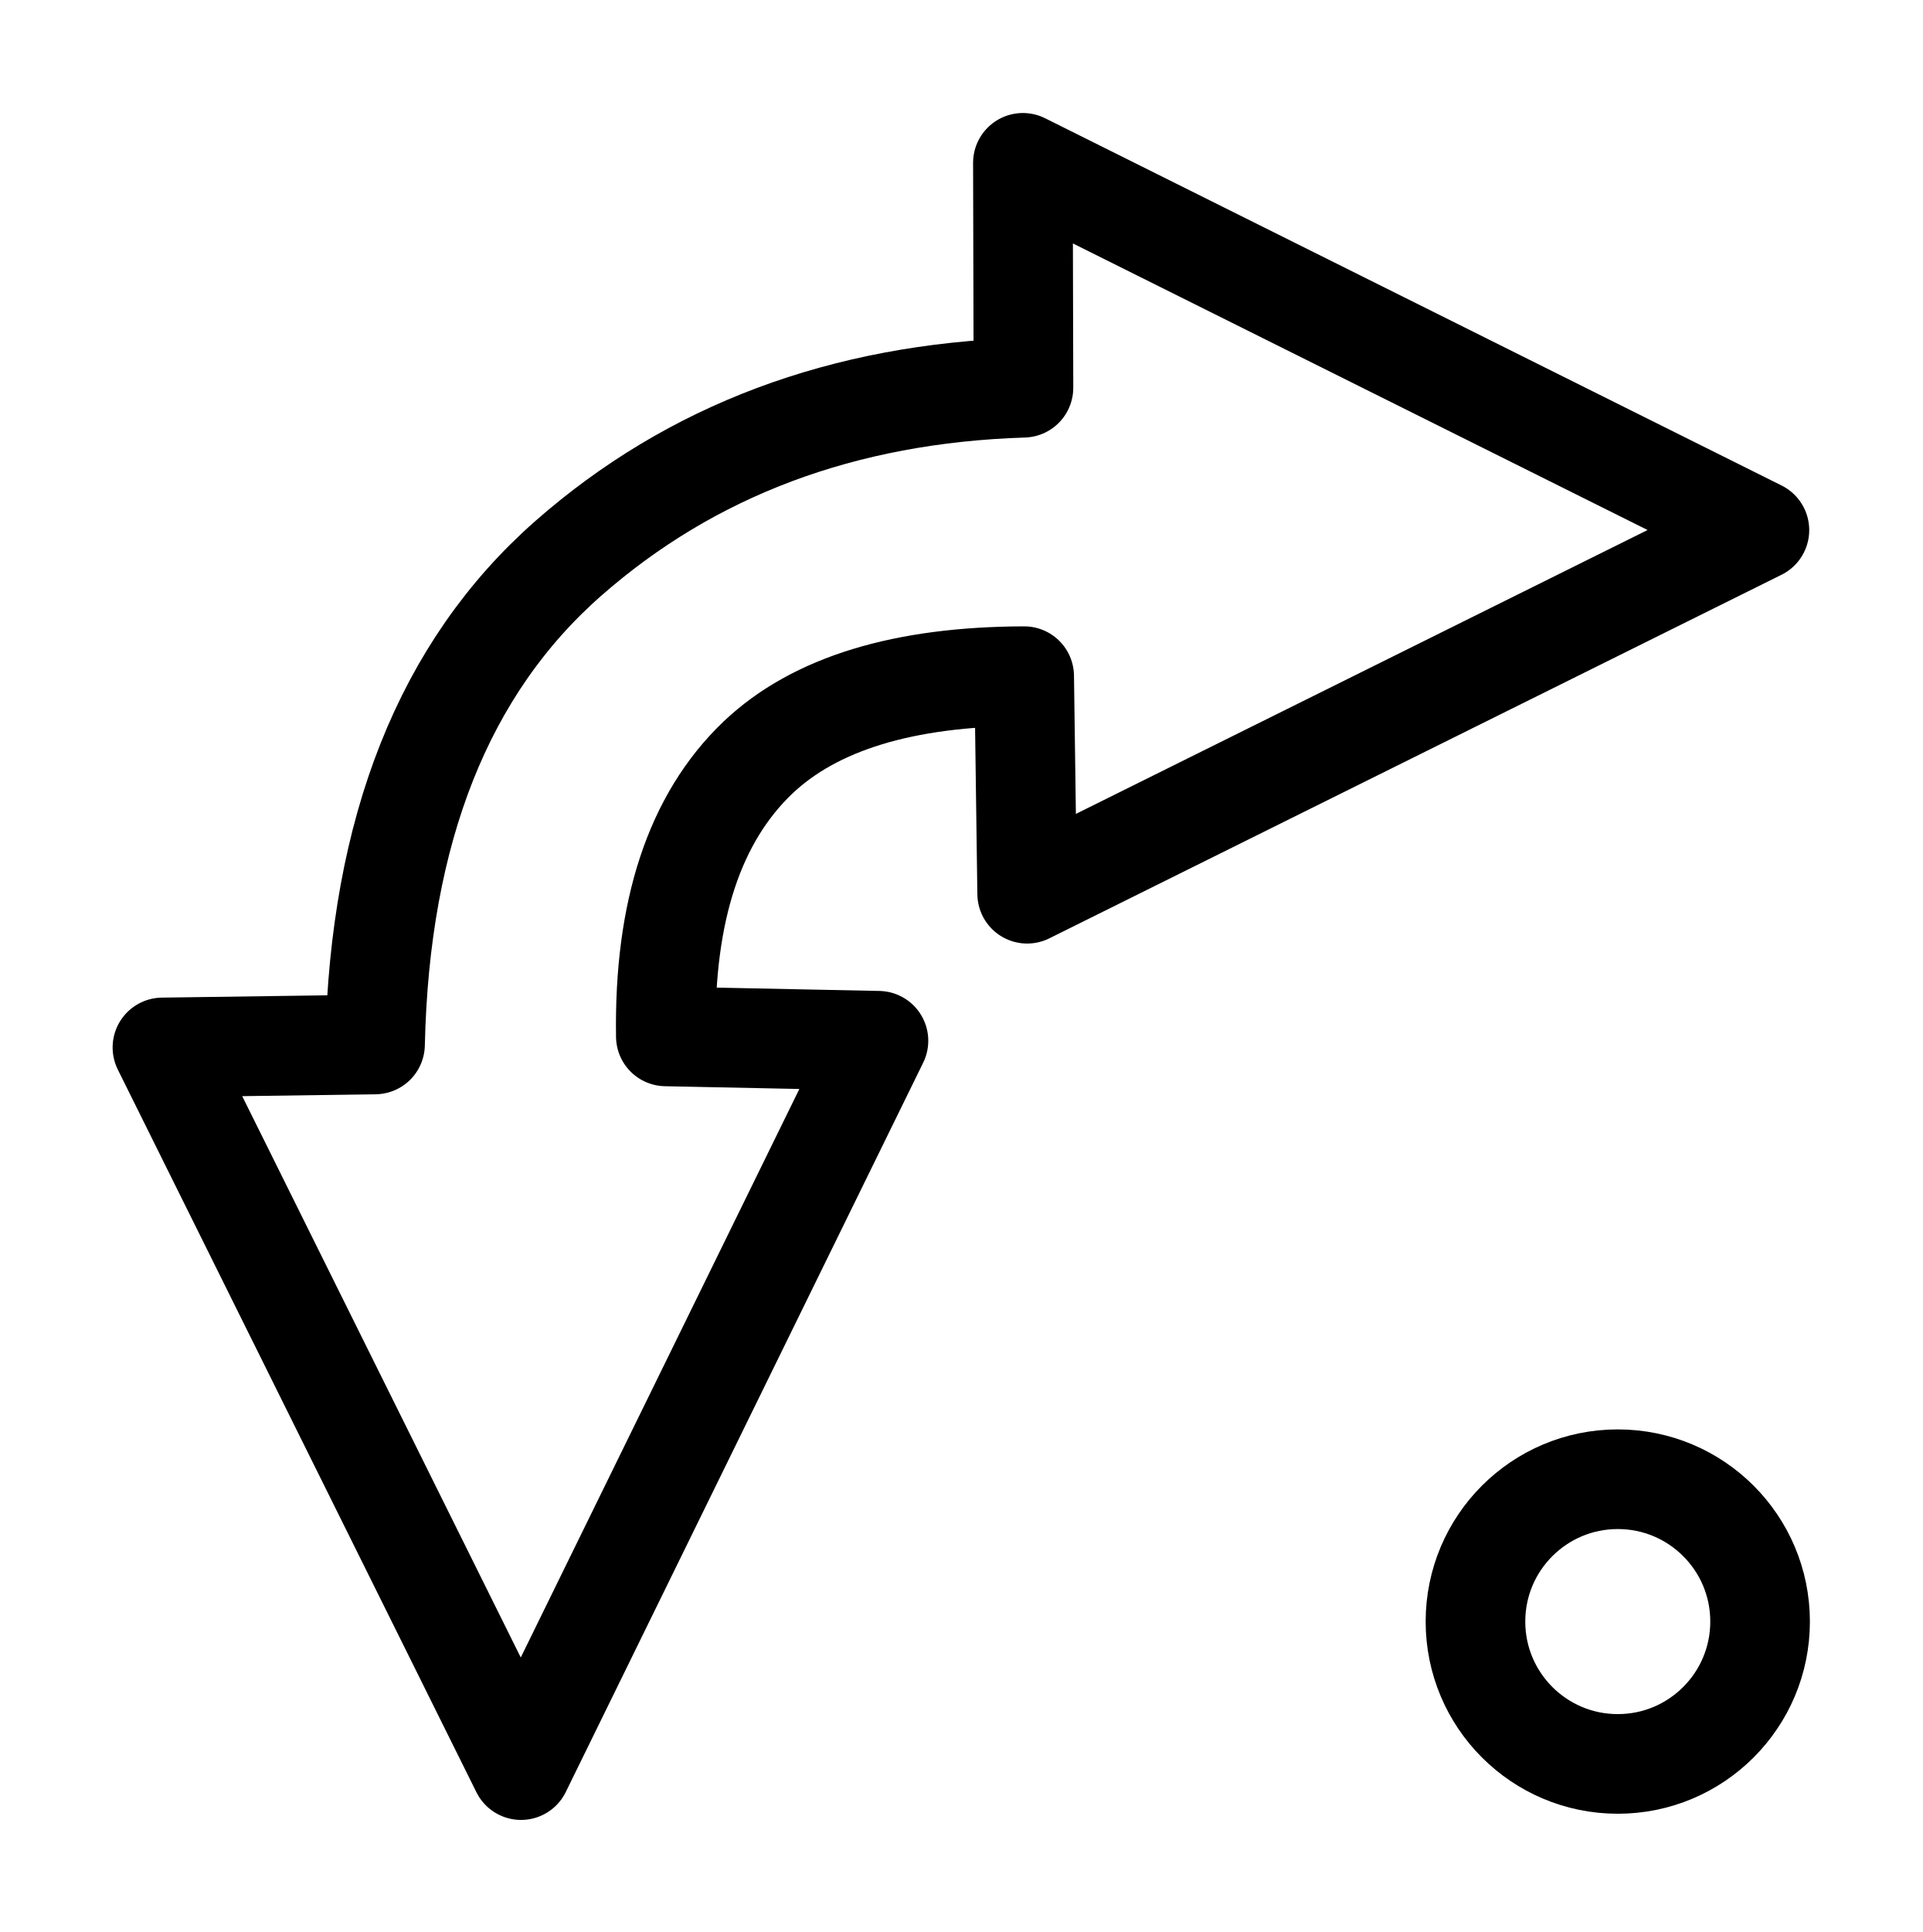
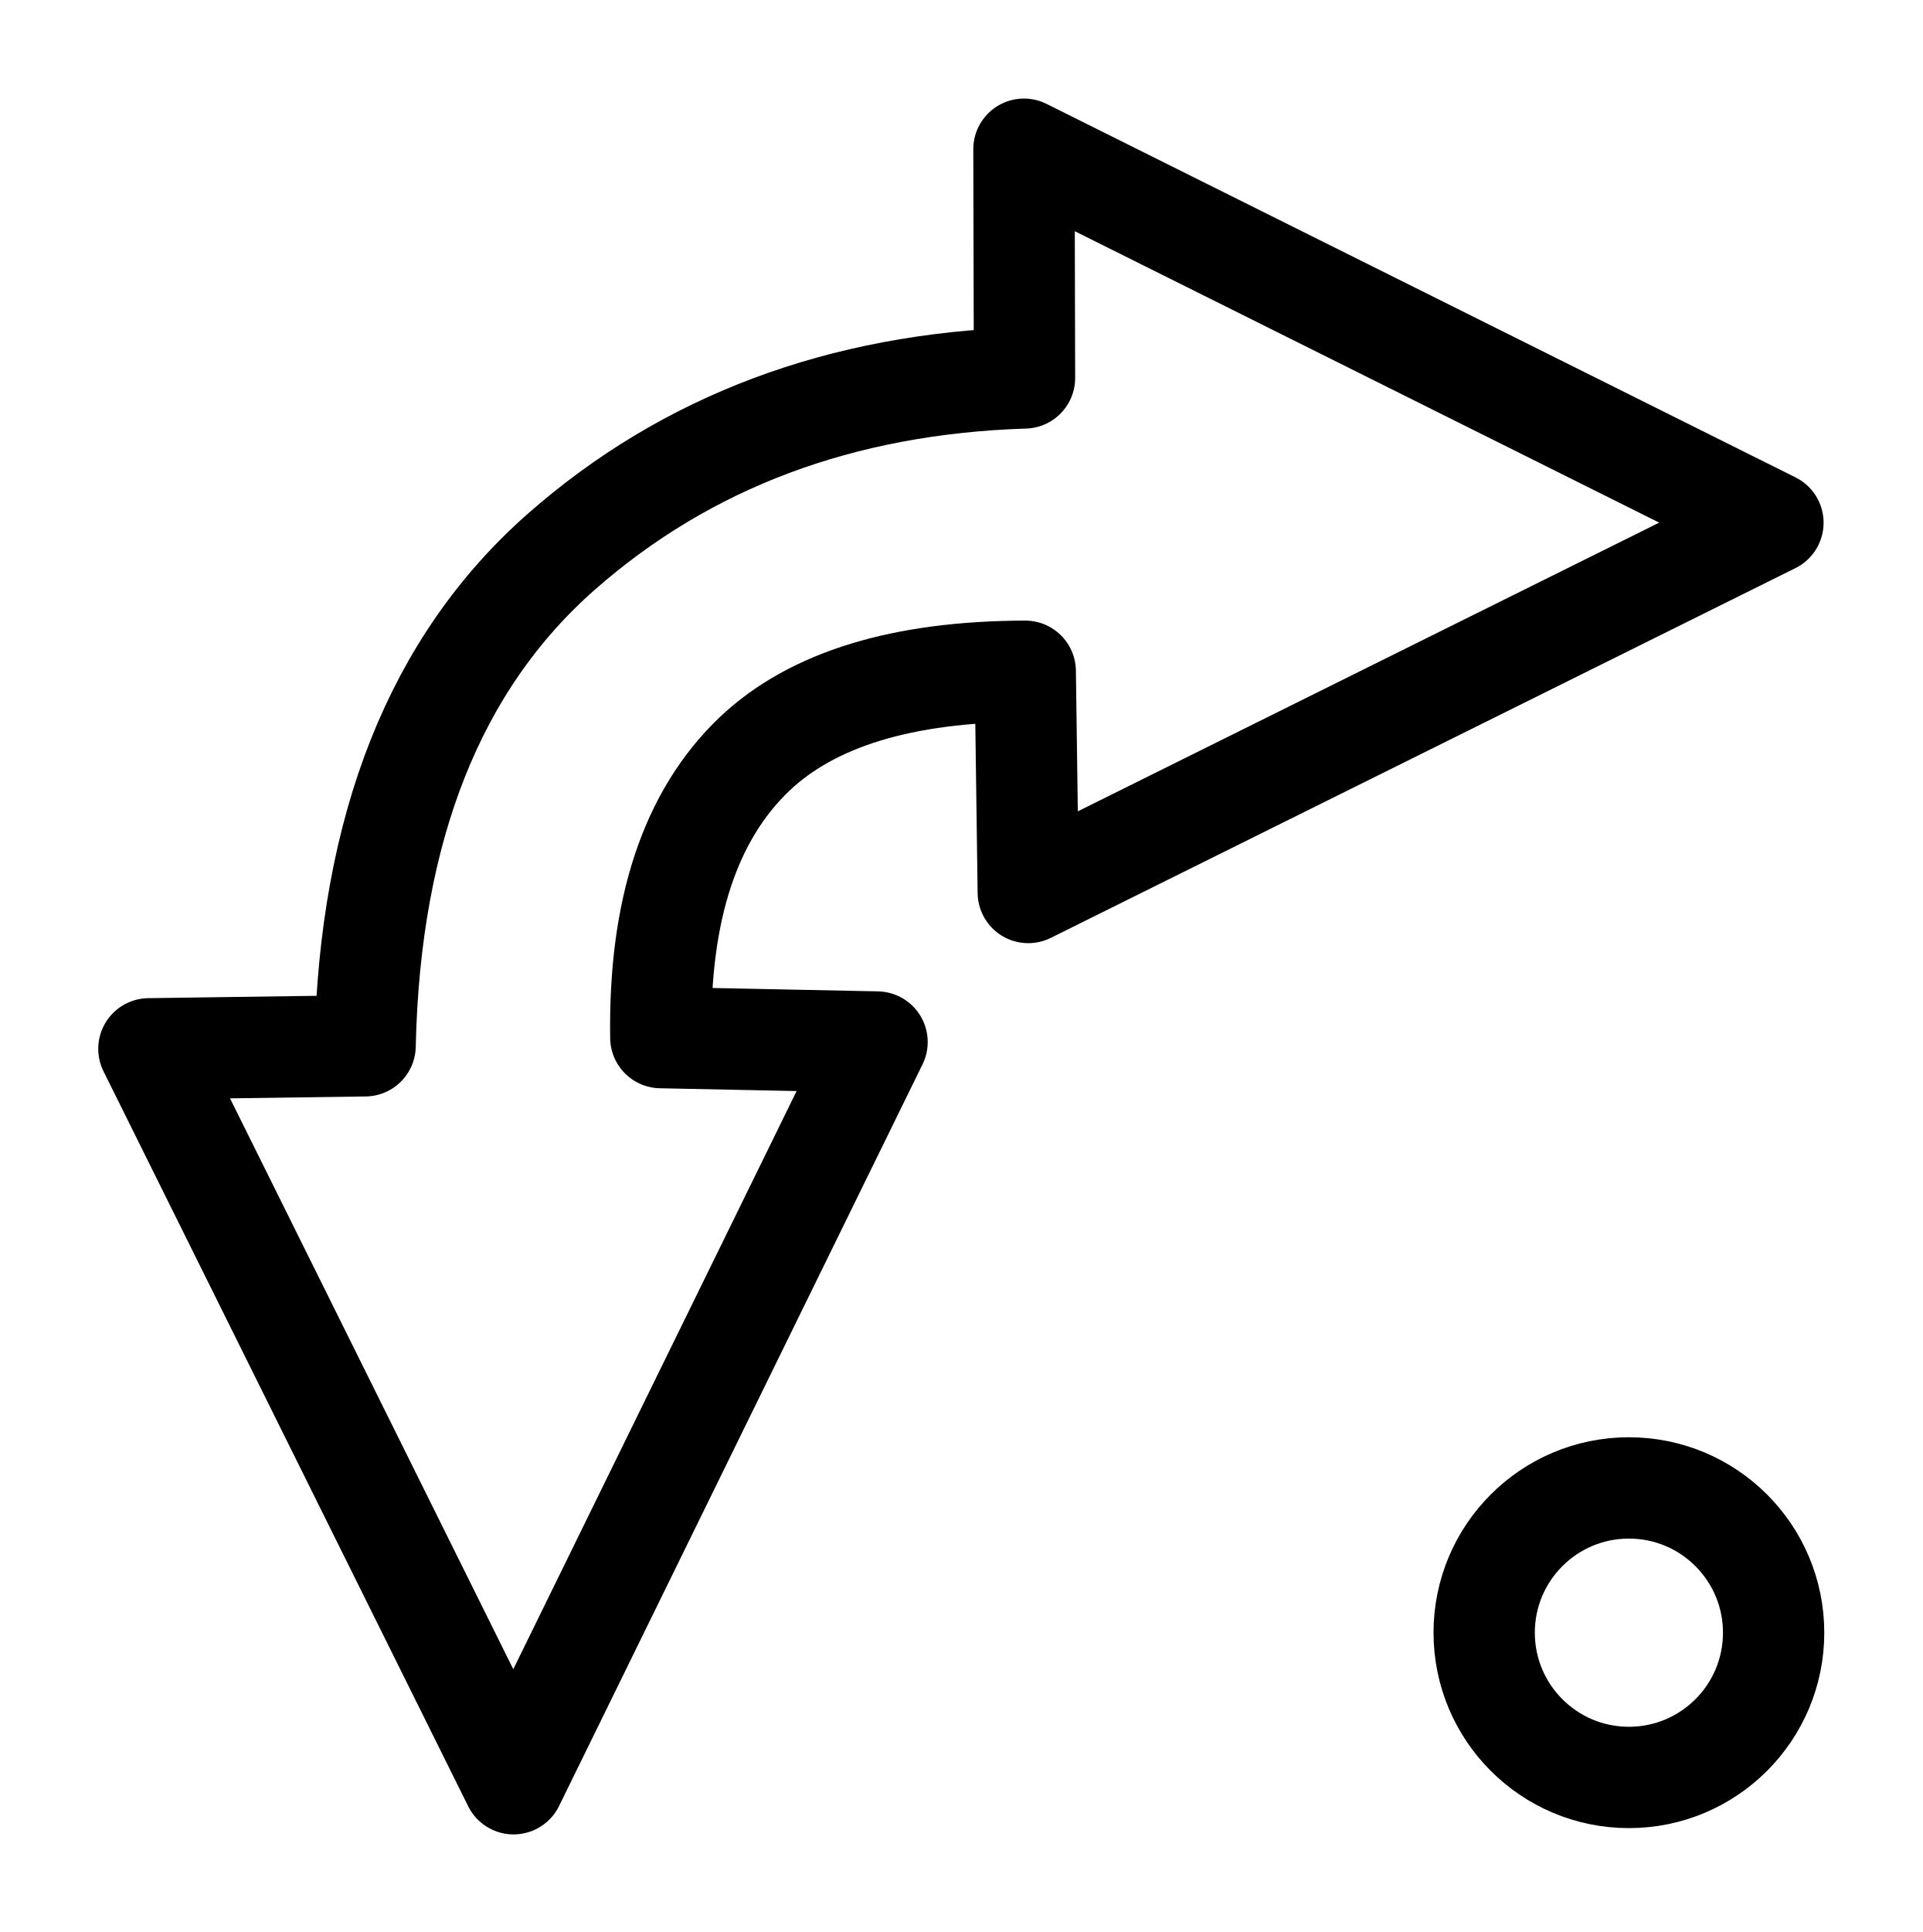
- <svg xmlns="http://www.w3.org/2000/svg" width="100%" height="100%" version="1.1" style="stroke-linecap: round; stroke-linejoin: round; background: rgba(34, 34, 34, 0);" viewBox="-11.851 -60.889 675.534 678.617">
-   <path id="SvgjsPath1701" d="M63.614 202.009L317.766 76.651L318.624 151.351Q431.781 154.108 489.126 219.593Q545.977 284.618 548.735 379.744L627.728 379.744L498.076 638.188L371 380.602L447.417 379.744Q447.418 316.206 419.083 286.154Q387.314 252.668 321.2 253.527L319.483 328.226L63.614 202.009 " style="stroke: rgb(0, 0, 0); stroke-opacity: 1; stroke-width: 35; fill: rgb(255, 255, 255); fill-opacity: 1;" transform="matrix(-0.002498137,-0.9999969,0.9999969,-0.002498137,-30.63837,624.9825)" />
-   <circle id="SvgjsCircle1197" r="50" cx="0" cy="0" style="stroke: rgb(0, 0, 0); stroke-opacity: 1; stroke-width: 35; fill: rgb(255, 255, 255); fill-opacity: 1;" transform="matrix(1,0,0,1,556.5424,508.6905)" />
+ <svg xmlns="http://www.w3.org/2000/svg" width="100%" height="100%" version="1.1" style="stroke-linecap: round; stroke-linejoin: round; stroke-miterlimit: 20; " viewBox="-6.221 -55.234 664.275 667.307">
+   <path id="P-a3-685b7d" d="M63.614 202.009L317.766 76.651L318.624 151.351Q431.781 154.108 489.126 219.593Q545.977 284.618 548.735 379.744L627.728 379.744L498.076 638.188L371 380.602L447.417 379.744Q447.418 316.206 419.083 286.154Q387.314 252.668 321.2 253.527L319.483 328.226L63.614 202.009 " style="stroke: rgb(0, 0, 0); stroke-opacity: 1; stroke-width: 35; fill: rgb(255, 255, 255); fill-opacity: 1;" transform="matrix(-0.002498137,-0.9999969,0.9999969,-0.002498137,-30.63837,624.9825)" />
+   <circle id="C-47-fbcfbf" r="50" cx="0" cy="0" style="stroke: rgb(0, 0, 0); stroke-opacity: 1; stroke-width: 35; fill: rgb(255, 255, 255); fill-opacity: 1;" transform="matrix(1,0,0,1,556.5424,508.6905)" />
+   <defs id="SvgjsDefs2271" />
+   <circle id="C-a0-8c19ff" r="4.423" cx="0" cy="0" style="stroke: rgb(255, 255, 255); stroke-opacity: 0; stroke-width: 1; fill: rgb(255, 0, 0); fill-opacity: 0;" transform="matrix(1,0,0,1,557.6431,508.7108)" />
</svg>
